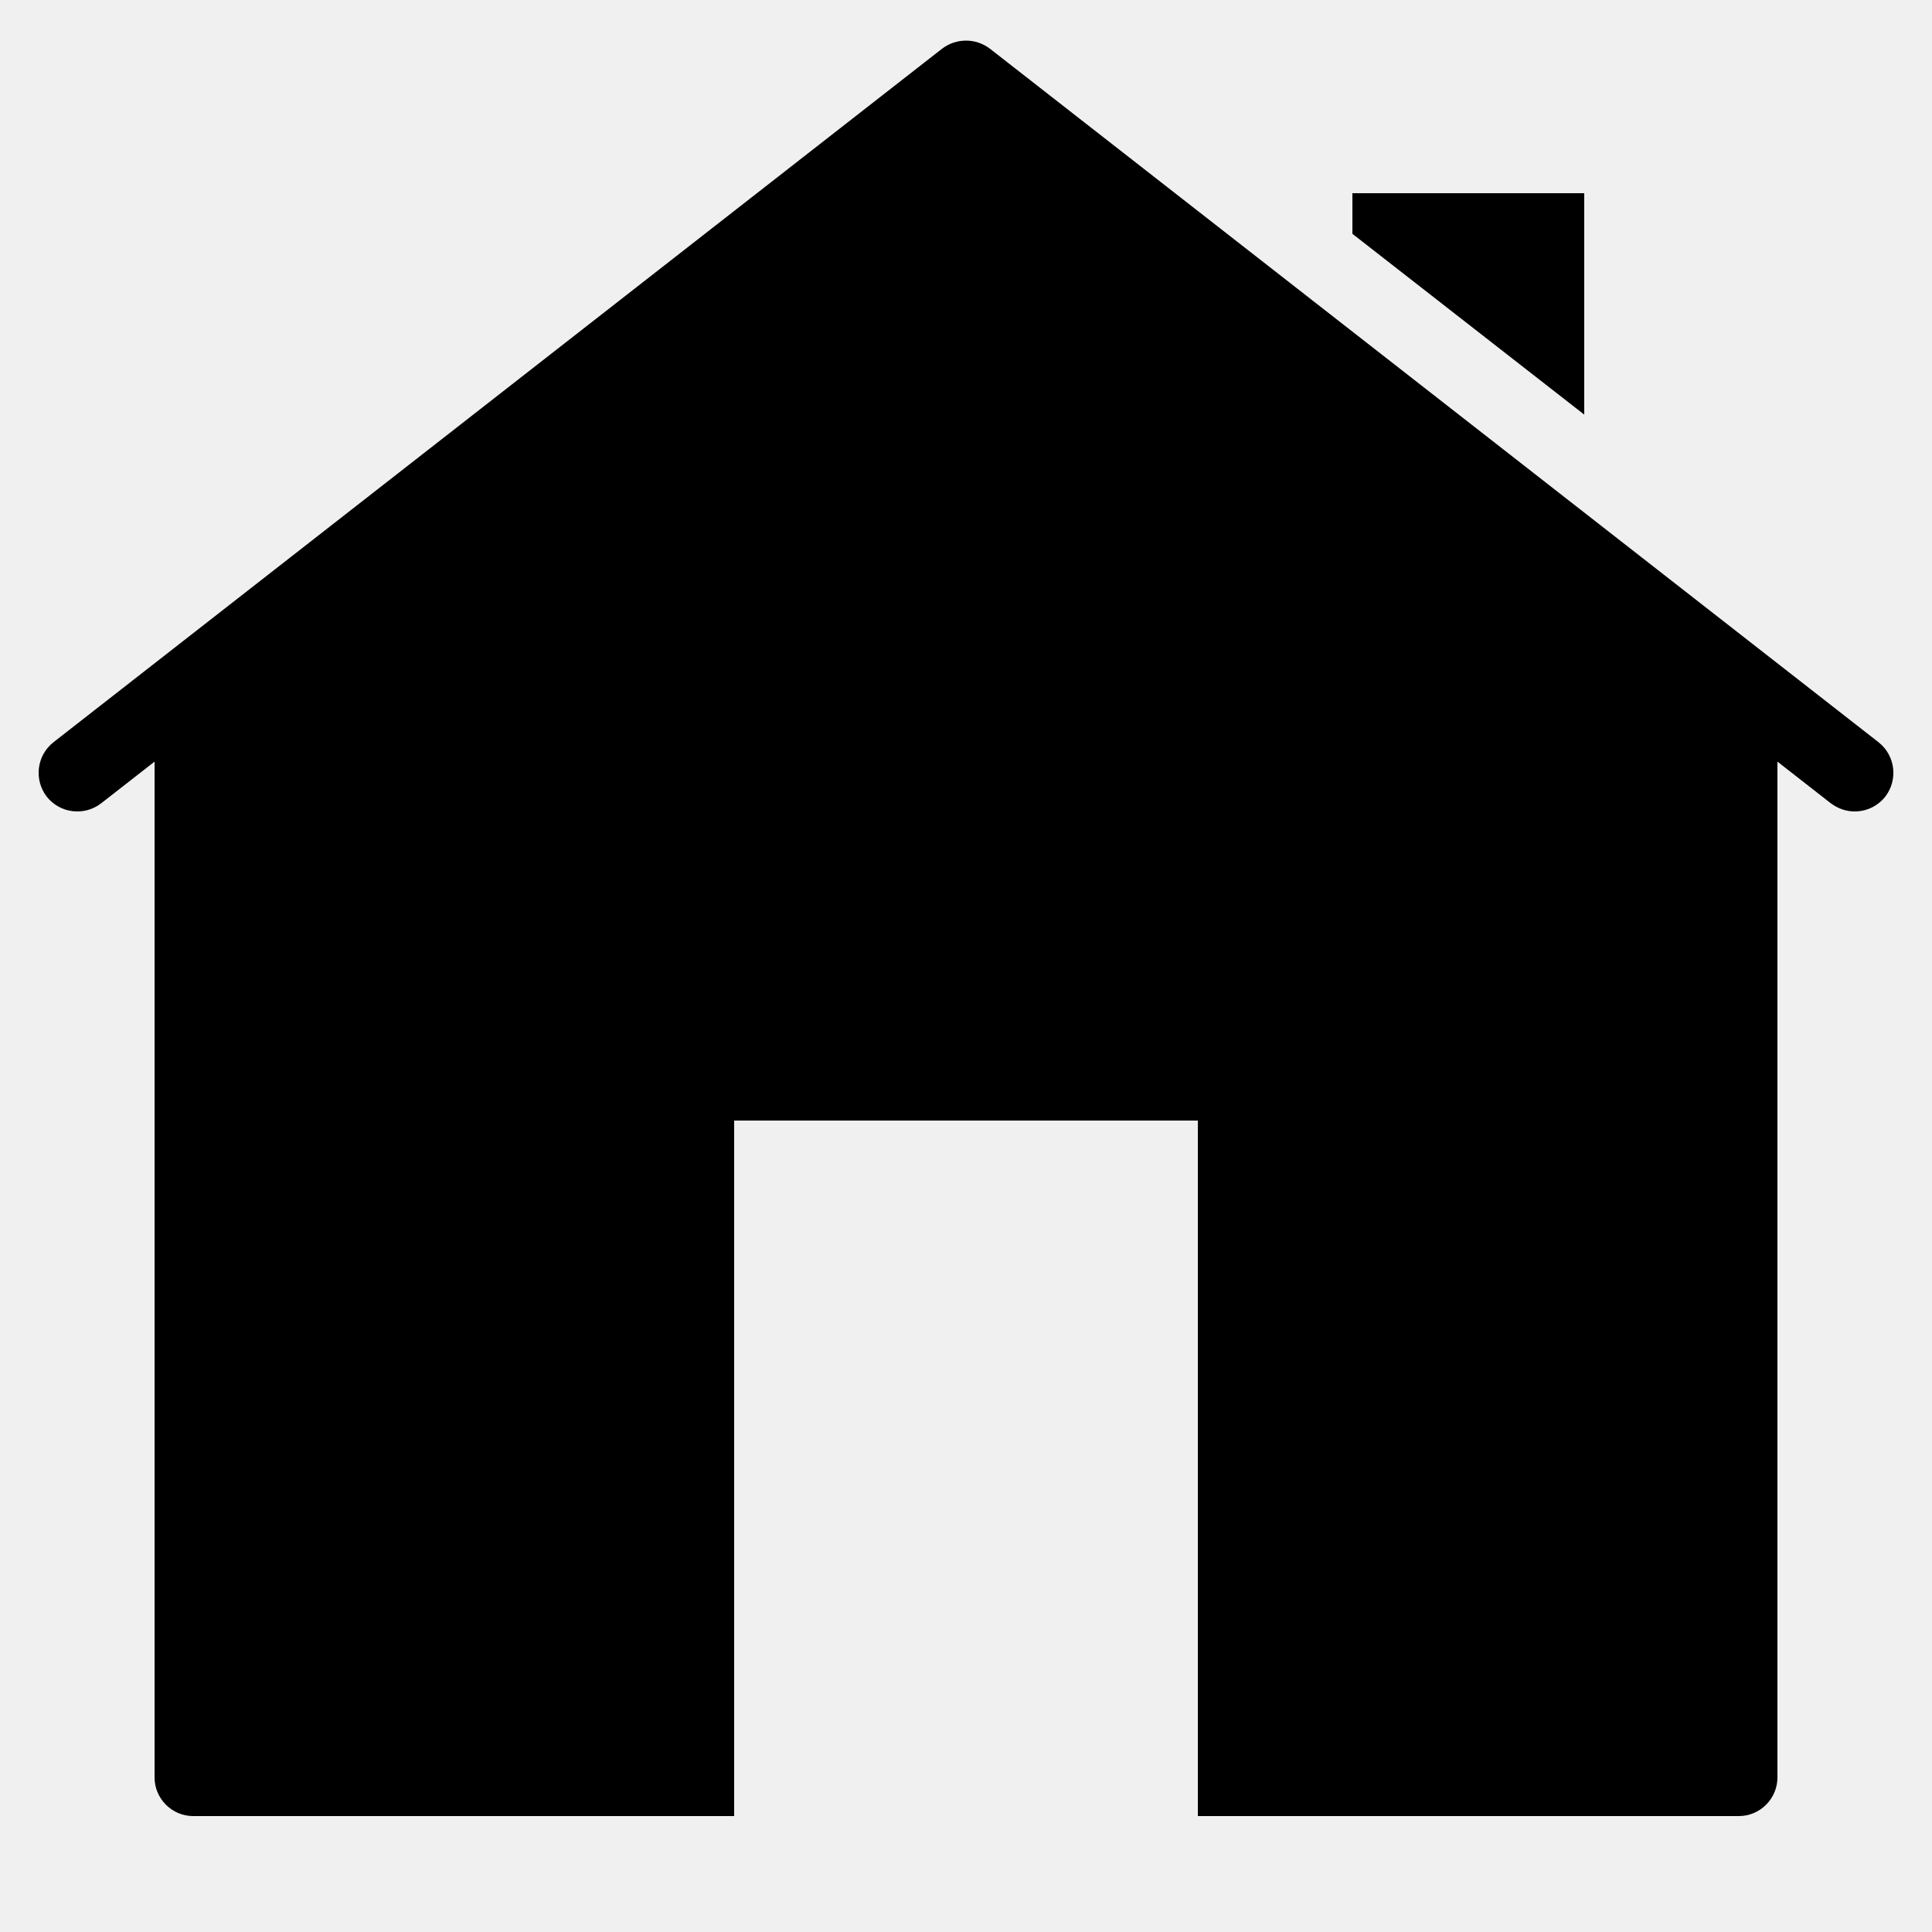
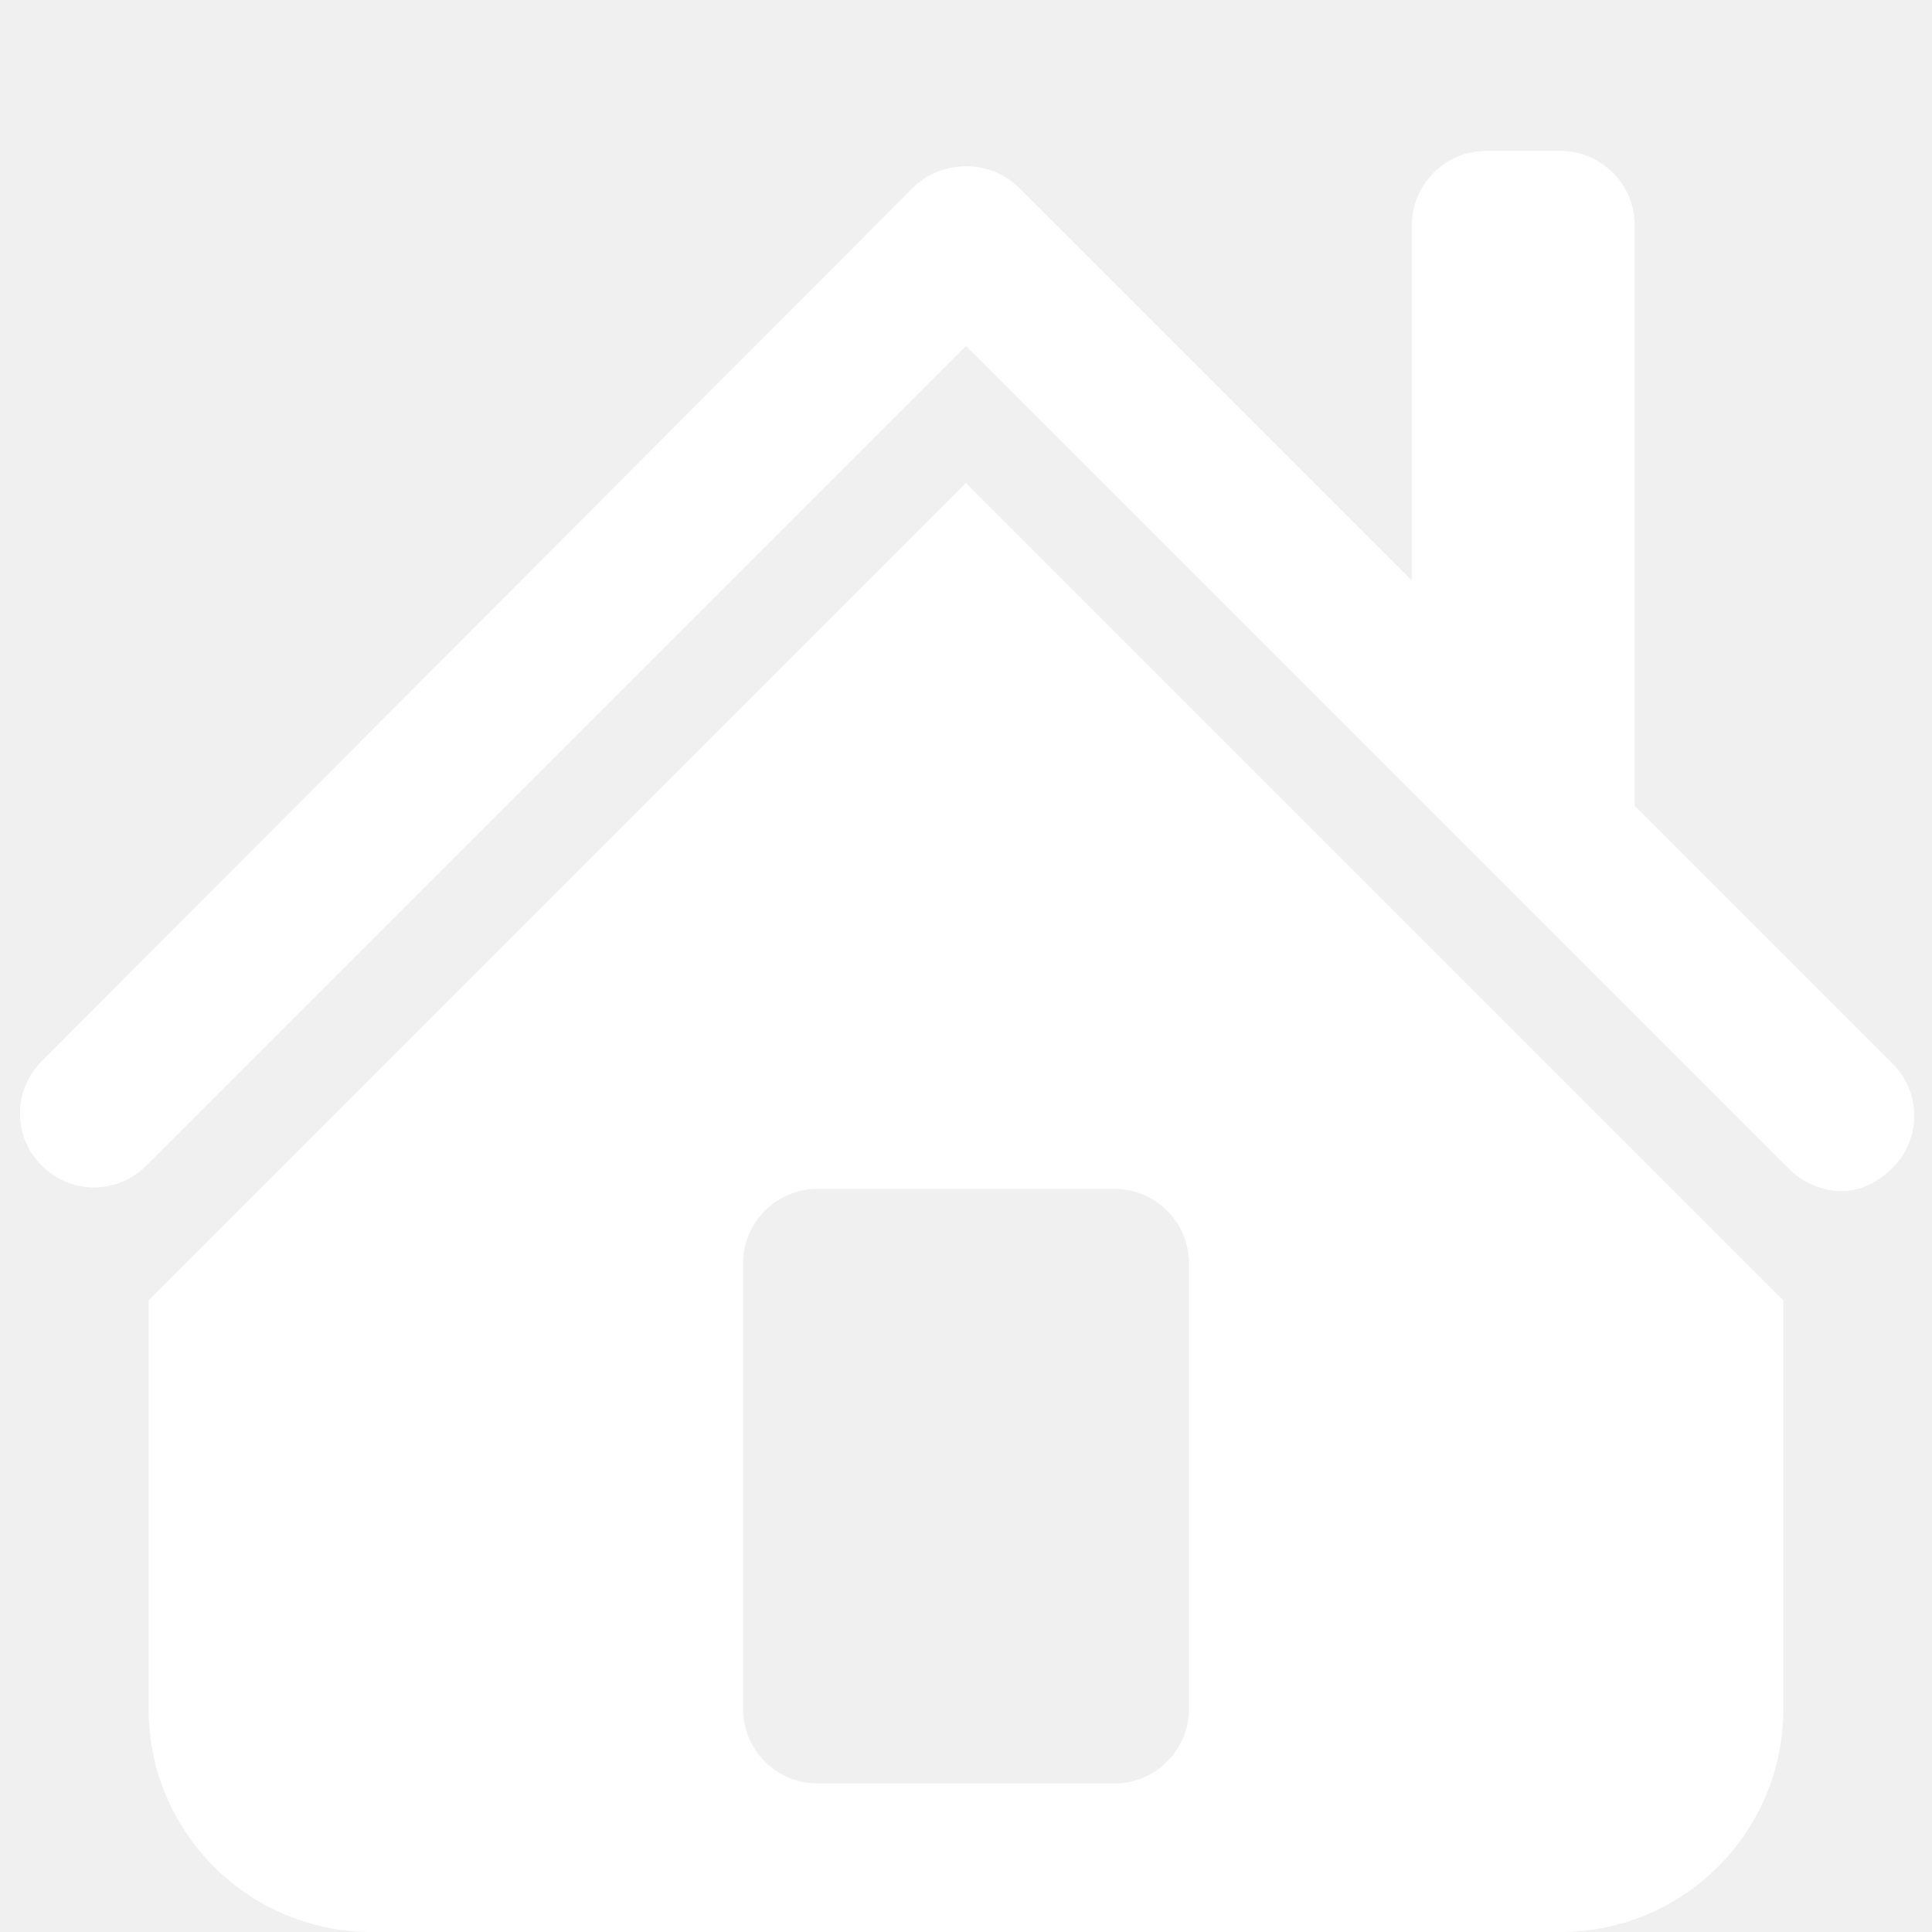
- <svg xmlns="http://www.w3.org/2000/svg" viewBox="0 0 50 50" width="50px" height="50px">
-   <path d="M 25 1.051 C 24.782 1.051 24.566 1.12 24.381 1.26 L 1.381 19.211 C 0.951 19.551 0.871 20.179 1.211 20.619 C 1.551 21.049 2.179 21.129 2.619 20.789 L 4 19.711 L 4 46 C 4 46.55 4.45 47 5 47 L 19 47 L 19 29 L 31 29 L 31 47 L 45 47 C 45.55 47 46 46.55 46 46 L 46 19.711 L 47.381 20.789 C 47.571 20.929 47.78 21 48 21 C 48.3 21 48.589 20.869 48.789 20.619 C 49.129 20.179 49.049 19.551 48.619 19.211 L 25.619 1.26 C 25.434 1.12 25.218 1.051 25 1.051 z M 35 5 L 35 6.051 L 41 10.73 L 41 5 L 35 5 z" />
+ <svg xmlns="http://www.w3.org/2000/svg" viewBox="0,0,256,256" width="26px" height="26px" fill-rule="nonzero">
+   <g fill="#ffffff" fill-rule="nonzero" stroke="none" stroke-width="1" stroke-linecap="butt" stroke-linejoin="miter" stroke-miterlimit="10" stroke-dasharray="" stroke-dashoffset="0" font-family="none" font-weight="none" font-size="none" text-anchor="none" style="mix-blend-mode: normal">
+     <g transform="scale(9.84615,9.84615)">
+       <path d="M20,2.031c-0.551,0 -1,0.449 -1,1v4.781l-5.281,-5.281c-0.391,-0.391 -1.047,-0.391 -1.438,0l-11.719,11.75c-0.391,0.391 -0.391,1.016 0,1.406c0.391,0.391 1.016,0.391 1.406,0l11.031,-11.031l11.062,11.062c0.195,0.195 0.461,0.312 0.719,0.312c0.258,0 0.492,-0.117 0.688,-0.312c0.391,-0.391 0.391,-1.016 0,-1.406l-3.469,-3.469v-7.812c0,-0.551 -0.449,-1 -1,-1zM13,6.5l-11,11v5.5c0,1.656 1.344,3 3,3h16c1.656,0 3,-1.344 3,-3v-5.5zM11,16h4c0.551,0 1,0.449 1,1v6c0,0.551 -0.449,1 -1,1h-4c-0.551,0 -1,-0.449 -1,-1v-6c0,-0.551 0.449,-1 1,-1z" />
+     </g>
+   </g>
</svg>
